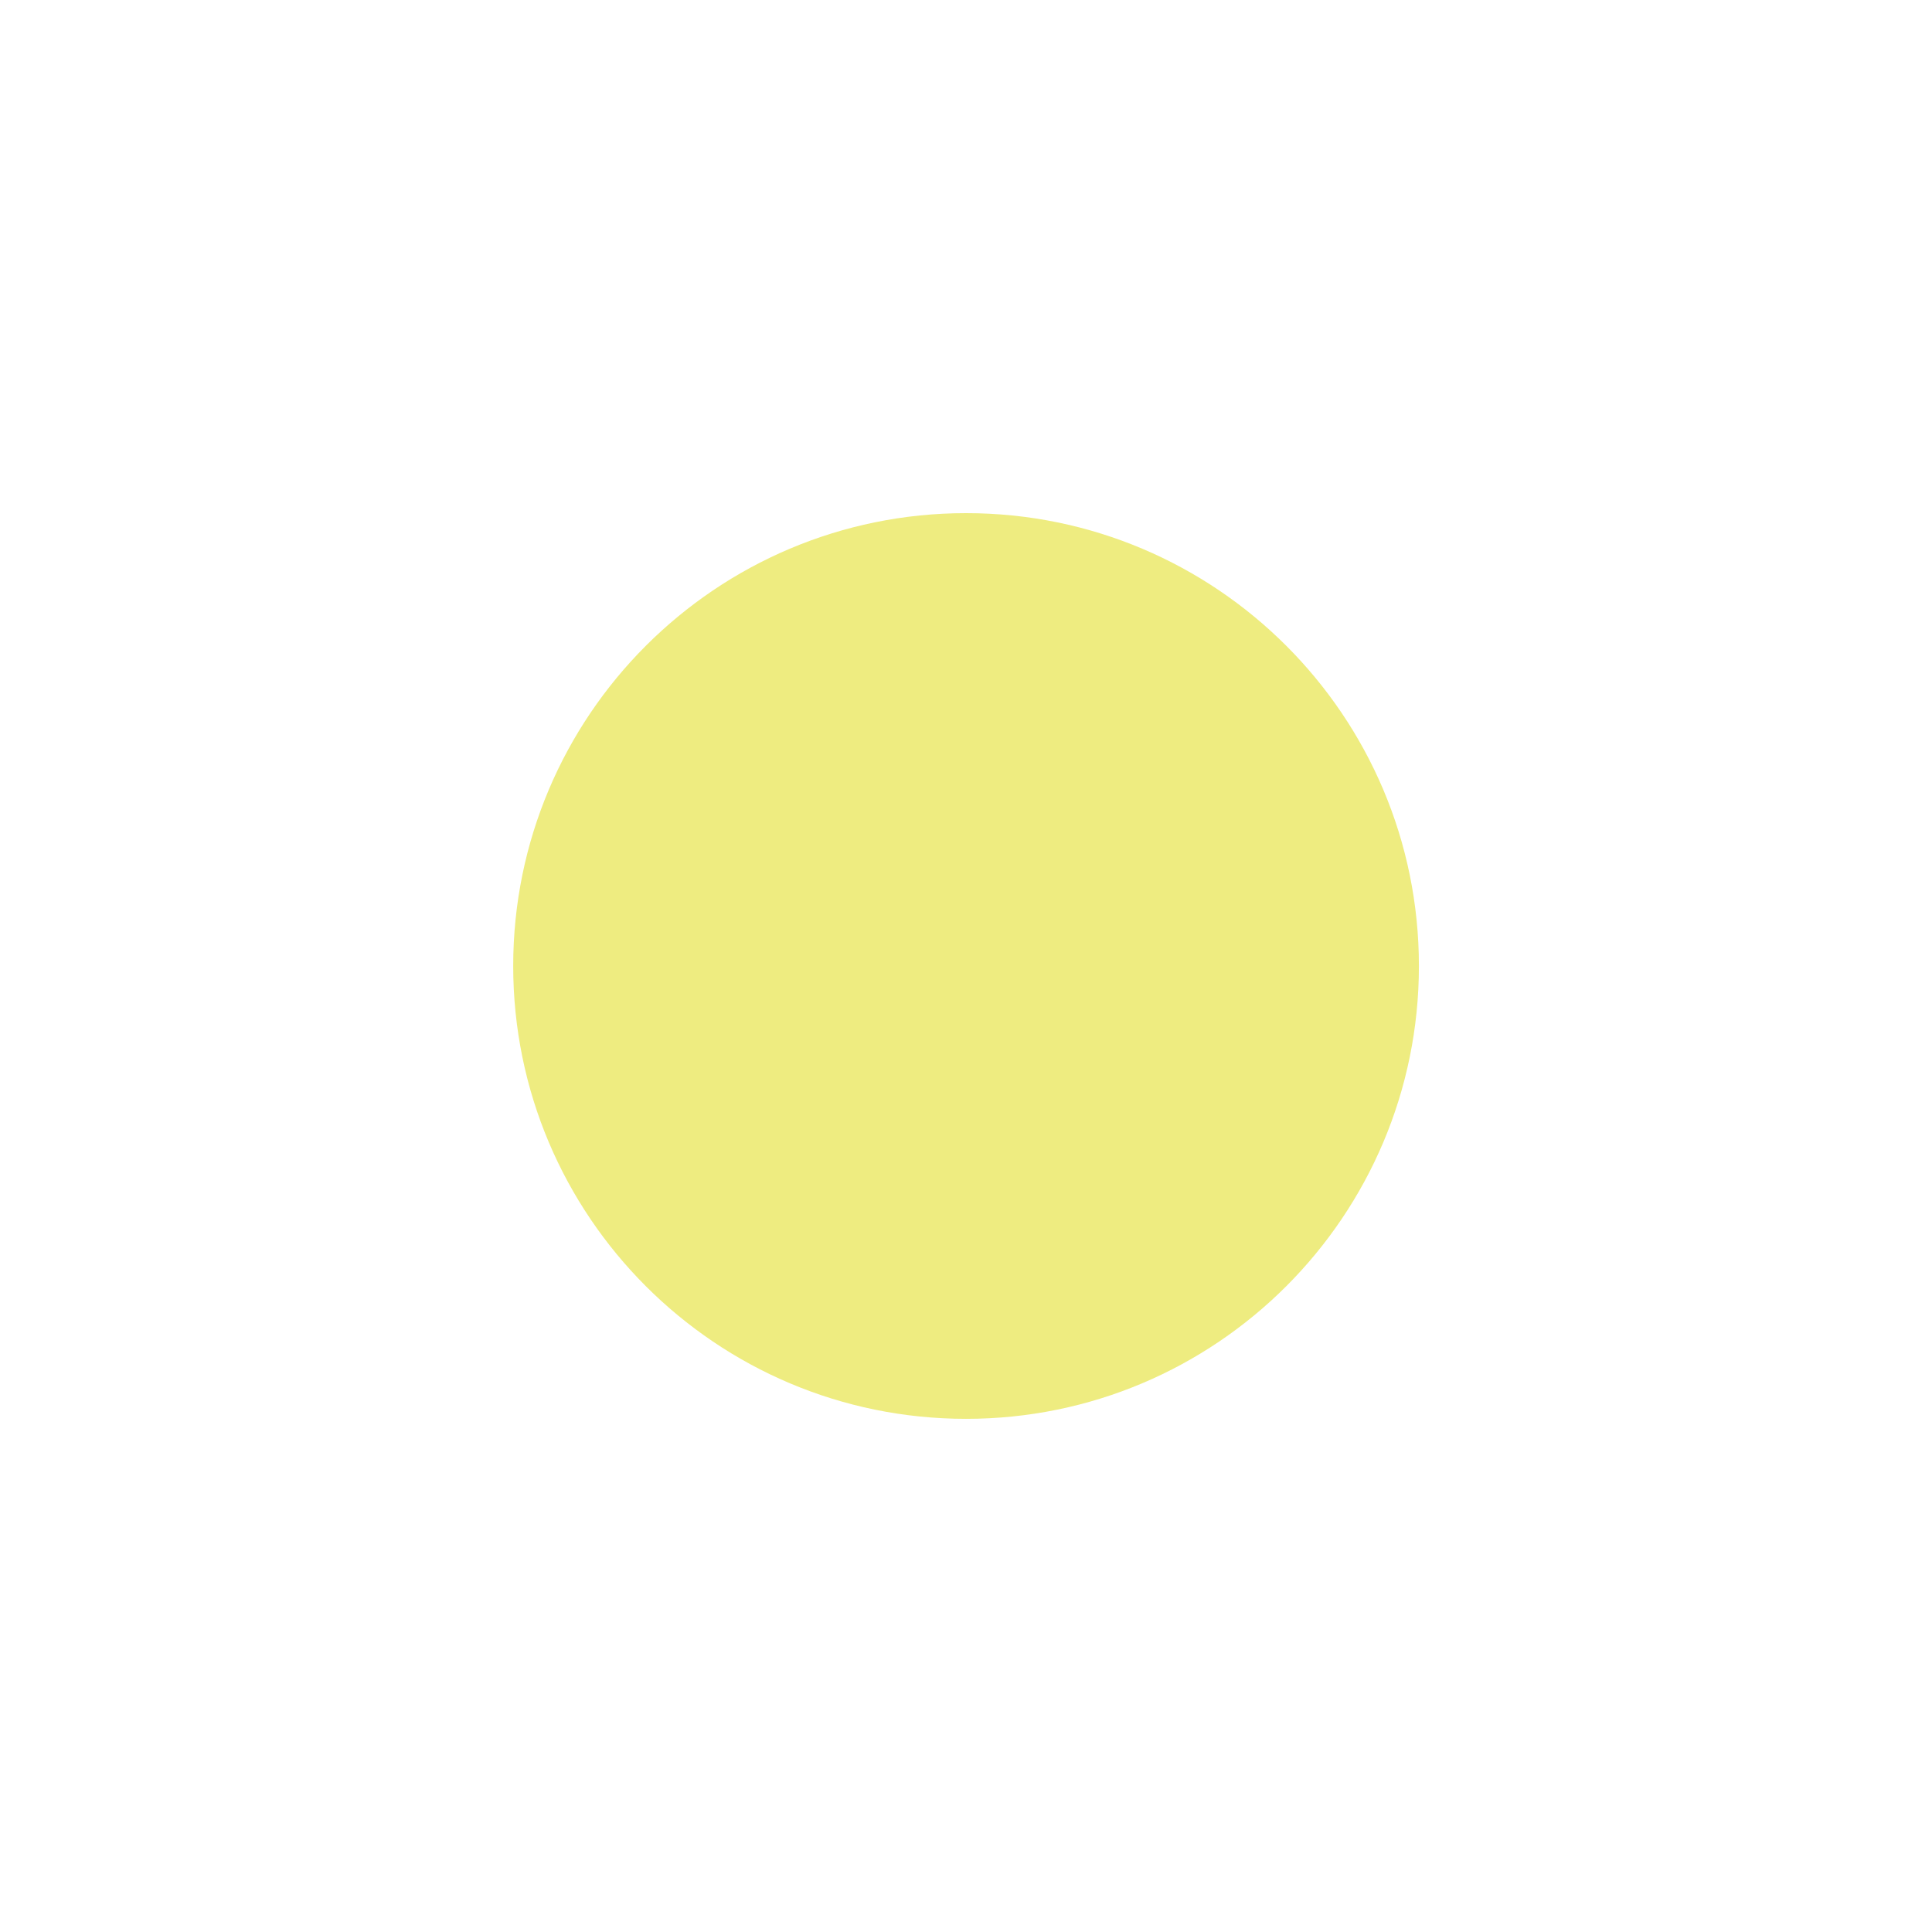
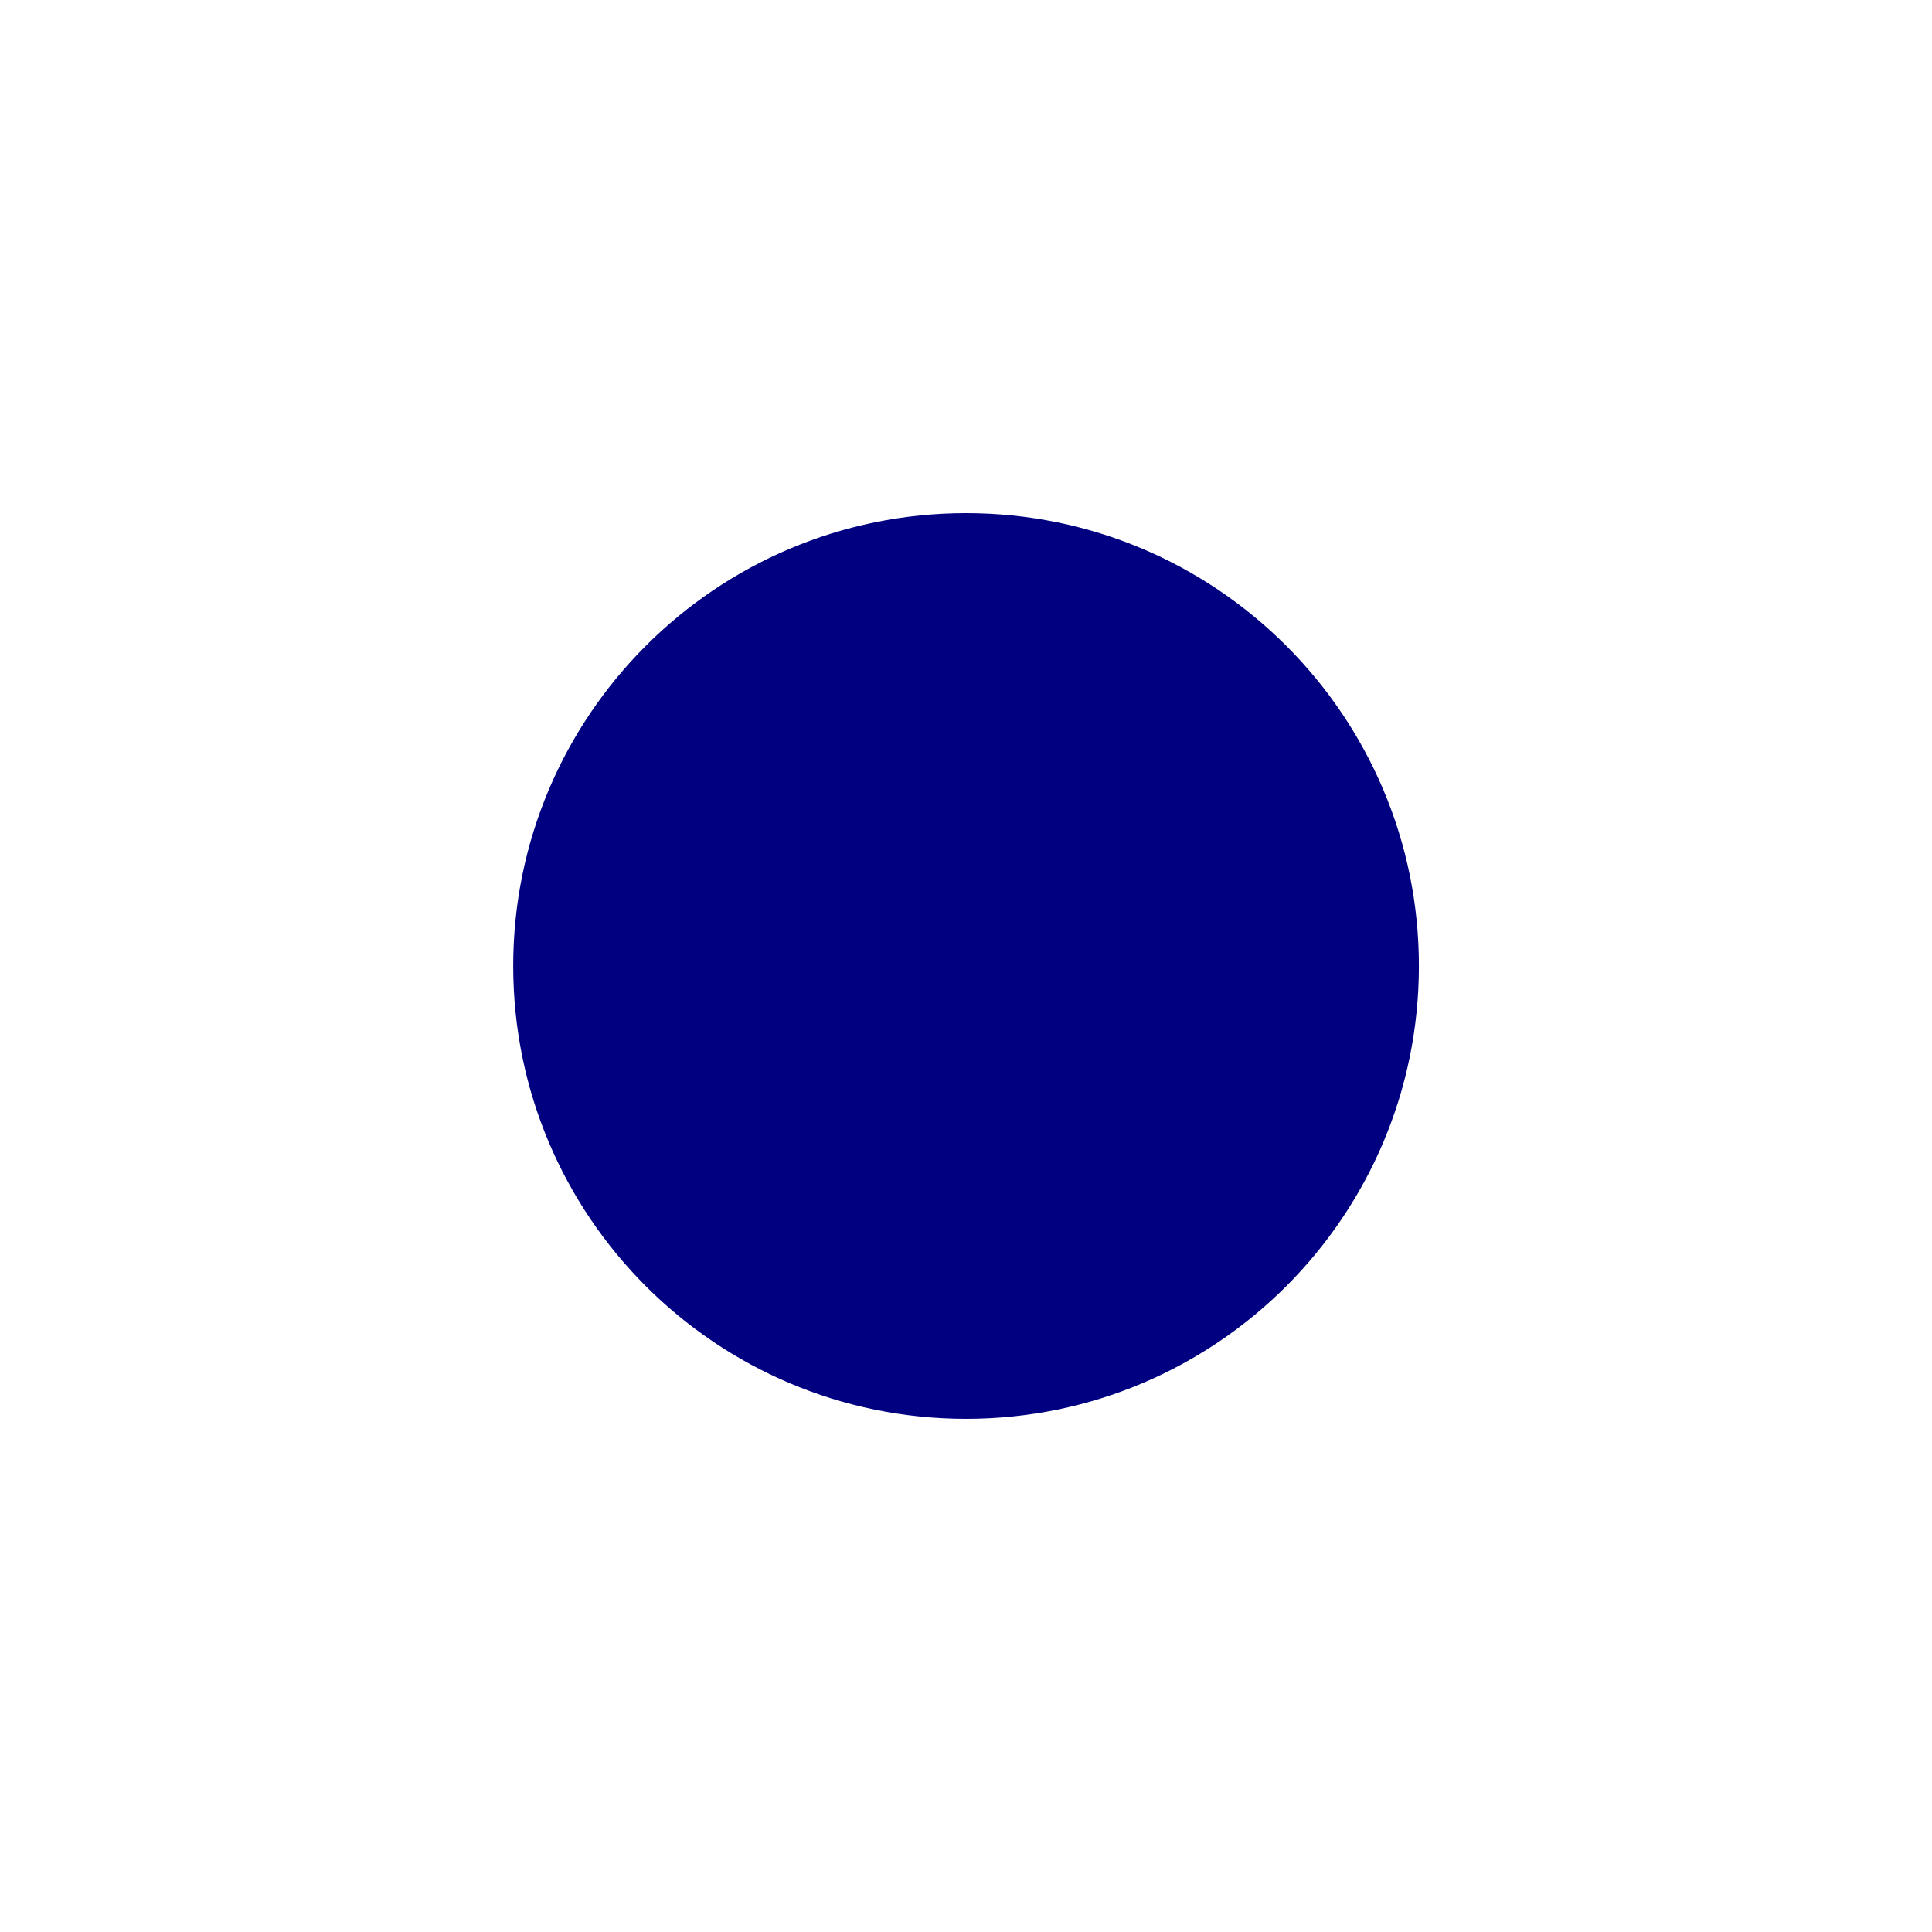
<svg xmlns="http://www.w3.org/2000/svg" width="64" height="64" viewBox="0 0 16.933 16.933" version="1.1" id="svg8">
  <defs id="defs2" />
  <g id="layer1" transform="translate(0,-280.0666)">
-     <circle style="opacity:1;fill:#eeec80;fill-opacity:1;fill-rule:nonzero;stroke:none;stroke-width:0.311;stroke-miterlimit:4;stroke-dasharray:none;stroke-opacity:1" id="path931" cx="8.467" cy="288.533" r="3.969" />
+     <circle style="opacity:1;fill:#000080;fill-opacity:1;fill-rule:nonzero;stroke:none;stroke-width:0.311;stroke-miterlimit:4;stroke-dasharray:none;stroke-opacity:1" id="path931" cx="8.467" cy="288.533" r="3.969" />
  </g>
</svg>
